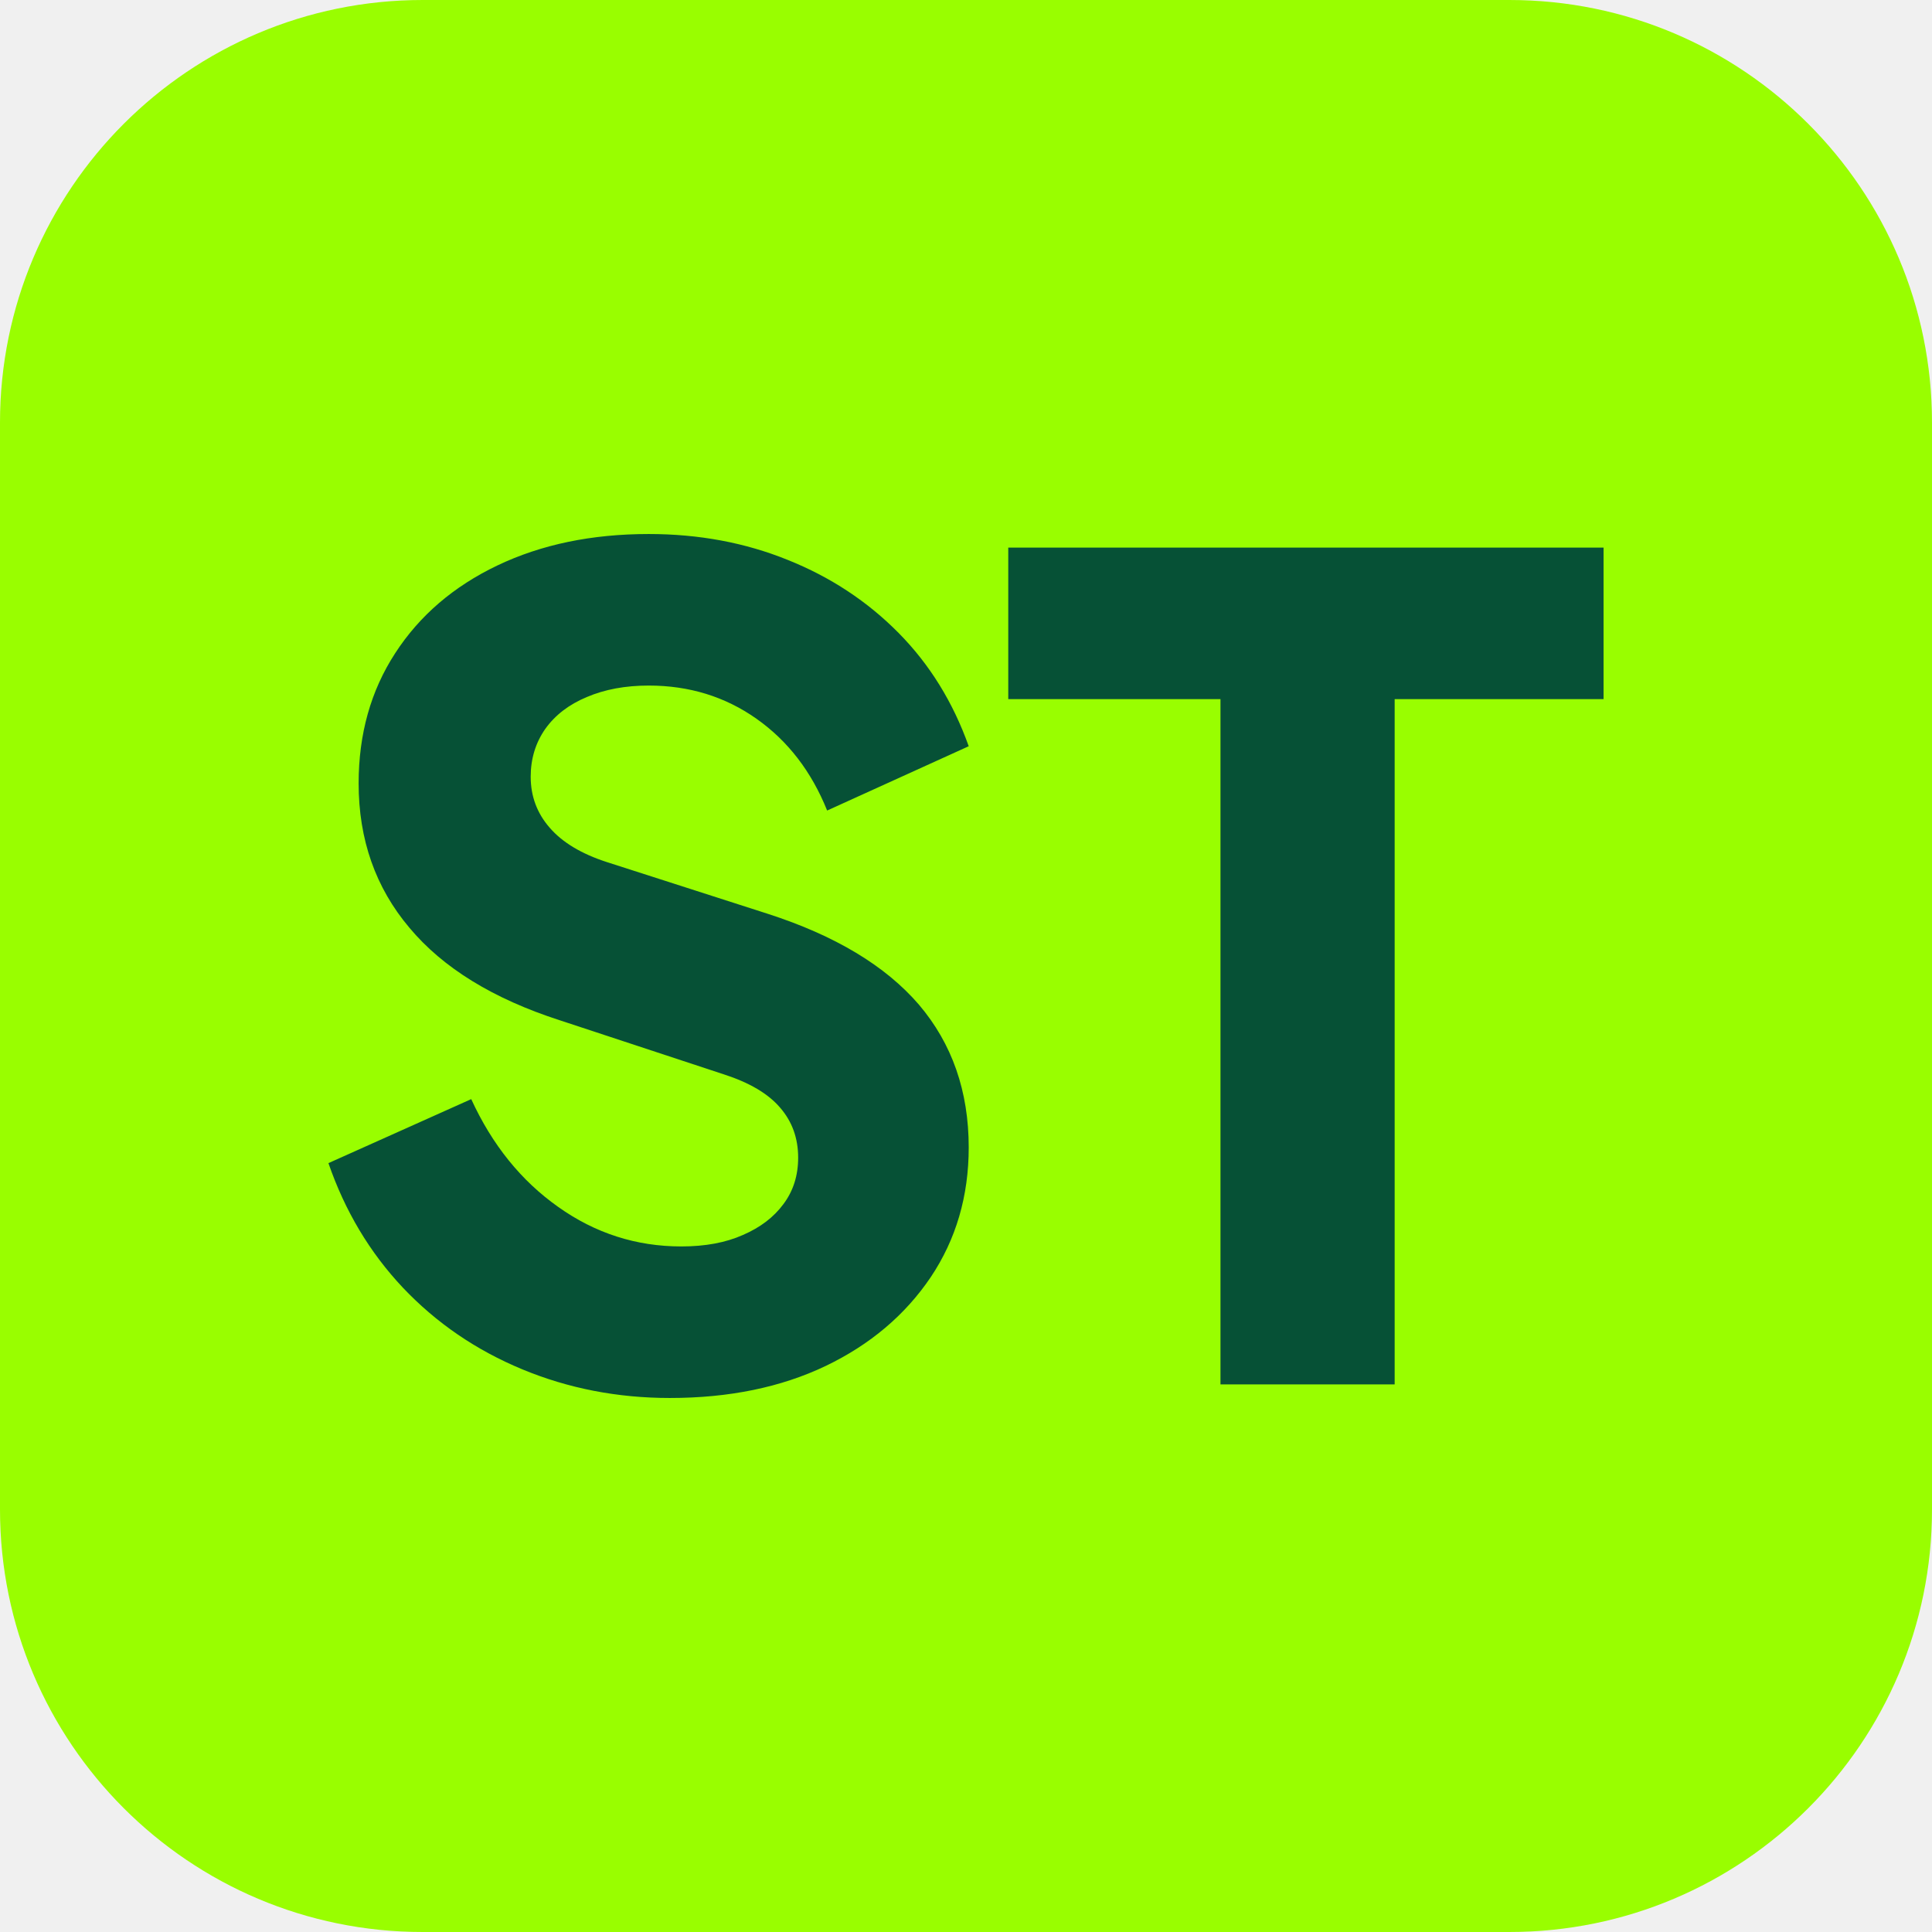
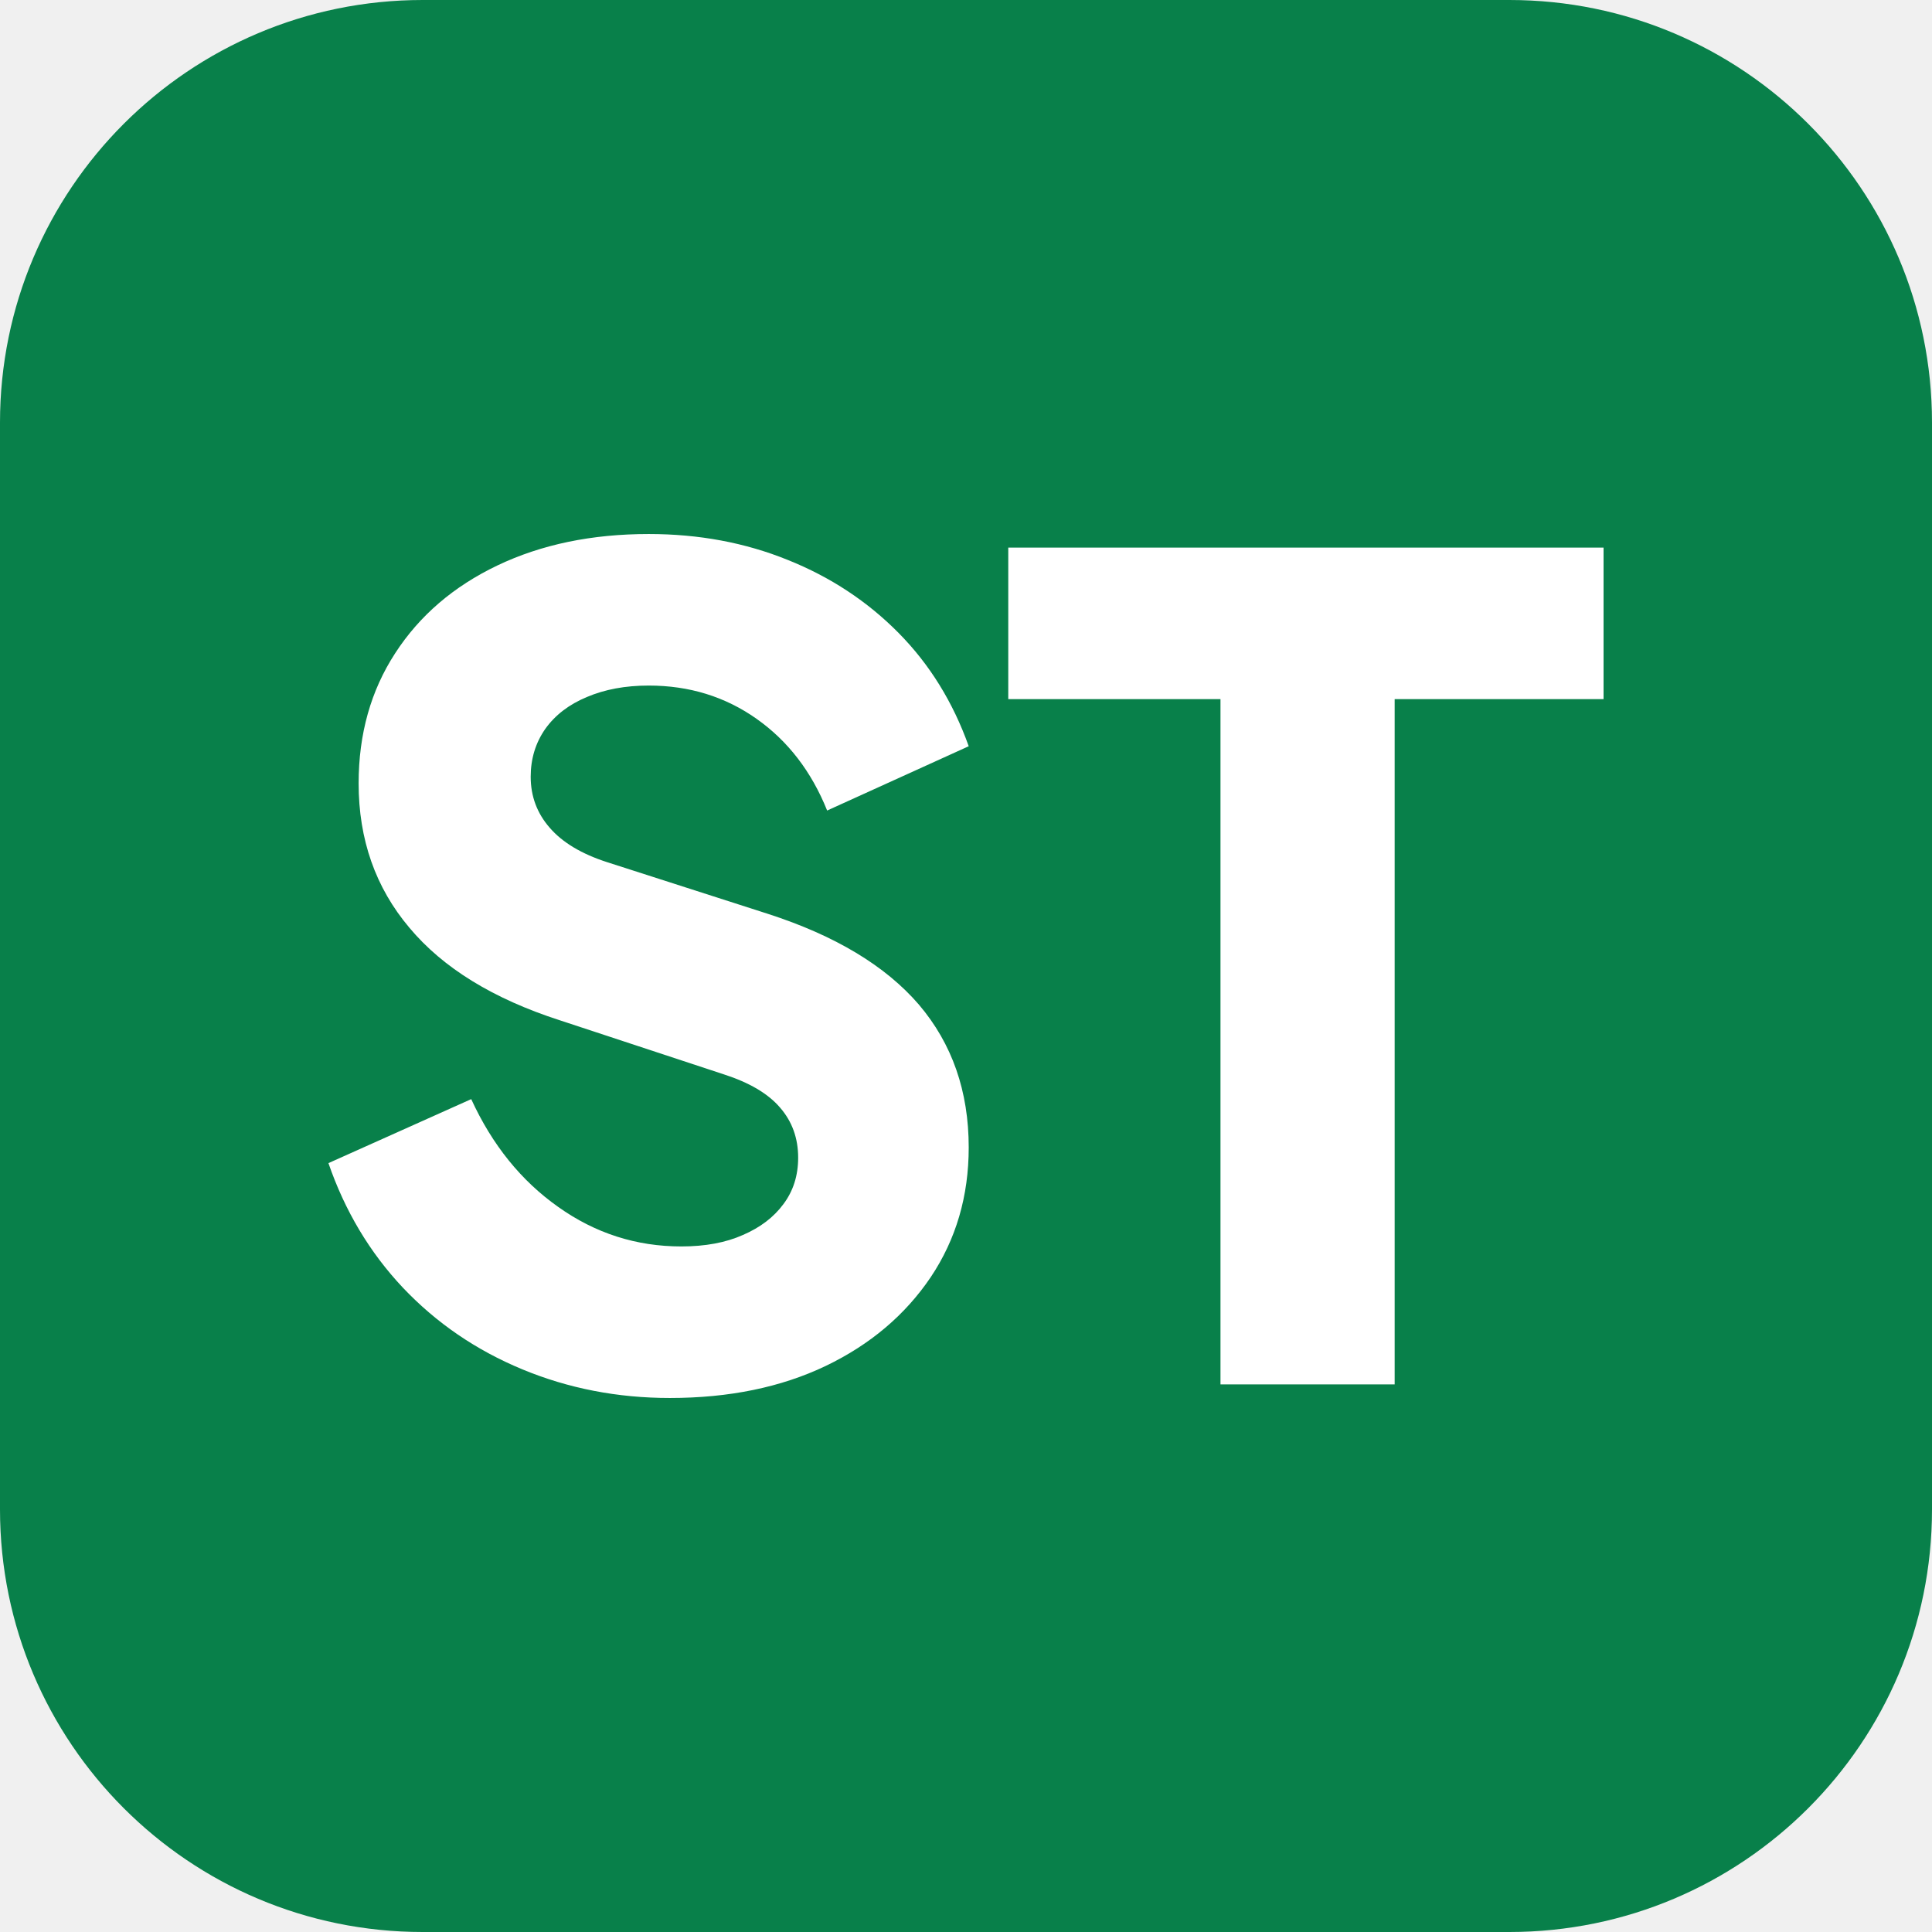
<svg xmlns="http://www.w3.org/2000/svg" viewBox="0 0 64 64">
-   <rect width="64" height="64" rx="14" fill="#99FE00" />
-   <path fill="#065136" d="M22.19 46.31Q19.59 46.31 17.3 45.36Q15.01 44.41 13.35 42.66Q11.7 40.91 10.88 38.53L15.61 36.41Q16.65 38.68 18.49 39.98Q20.33 41.29 22.57 41.29Q23.76 41.29 24.61 40.91Q25.47 40.54 25.95 39.89Q26.44 39.24 26.44 38.35Q26.44 37.38 25.84 36.69Q25.25 36 23.98 35.59L18.55 33.8Q15.23 32.73 13.56 30.73Q11.88 28.74 11.88 25.95Q11.88 23.5 13.09 21.64Q14.3 19.77 16.48 18.73Q18.66 17.69 21.49 17.69Q23.98 17.69 26.1 18.55Q28.22 19.4 29.77 20.97Q31.31 22.53 32.09 24.72L27.4 26.85Q26.62 24.91 25.06 23.81Q23.5 22.71 21.49 22.71Q20.33 22.71 19.44 23.09Q18.55 23.46 18.06 24.15Q17.58 24.84 17.58 25.73Q17.58 26.7 18.21 27.42Q18.84 28.15 20.11 28.56L25.43 30.27Q28.78 31.35 30.44 33.28Q32.09 35.22 32.09 38.01Q32.09 40.43 30.83 42.31Q29.56 44.19 27.35 45.25Q25.13 46.31 22.19 46.31Z M40.43 45.86V23.16H33.4V18.14H53.12V23.16H46.2V45.86Z" />
+   <rect width="64" height="64" rx="14" fill="#08804A" />
+   <path fill="#FFFFFF" d="M22.19 46.31Q19.59 46.31 17.3 45.36Q15.01 44.41 13.35 42.66Q11.7 40.91 10.88 38.53L15.61 36.41Q16.65 38.68 18.49 39.98Q20.33 41.29 22.57 41.29Q23.76 41.29 24.61 40.91Q25.47 40.54 25.95 39.89Q26.44 39.24 26.44 38.35Q26.44 37.38 25.84 36.69Q25.25 36 23.98 35.59L18.55 33.8Q15.23 32.73 13.56 30.73Q11.88 28.74 11.88 25.95Q11.88 23.5 13.09 21.64Q14.3 19.77 16.48 18.73Q18.66 17.69 21.49 17.69Q23.98 17.69 26.1 18.55Q28.22 19.4 29.77 20.97Q31.31 22.53 32.09 24.72L27.4 26.85Q26.62 24.91 25.06 23.81Q23.5 22.71 21.49 22.71Q20.33 22.71 19.44 23.09Q18.55 23.46 18.06 24.15Q17.58 24.84 17.58 25.73Q17.58 26.7 18.21 27.42Q18.84 28.15 20.11 28.56L25.43 30.27Q28.78 31.35 30.44 33.28Q32.09 35.22 32.09 38.01Q32.09 40.43 30.83 42.31Q29.56 44.19 27.35 45.25Q25.13 46.31 22.19 46.31Z M40.43 45.86V23.16H33.4V18.14H53.12V23.16H46.2V45.86Z" />
</svg>
